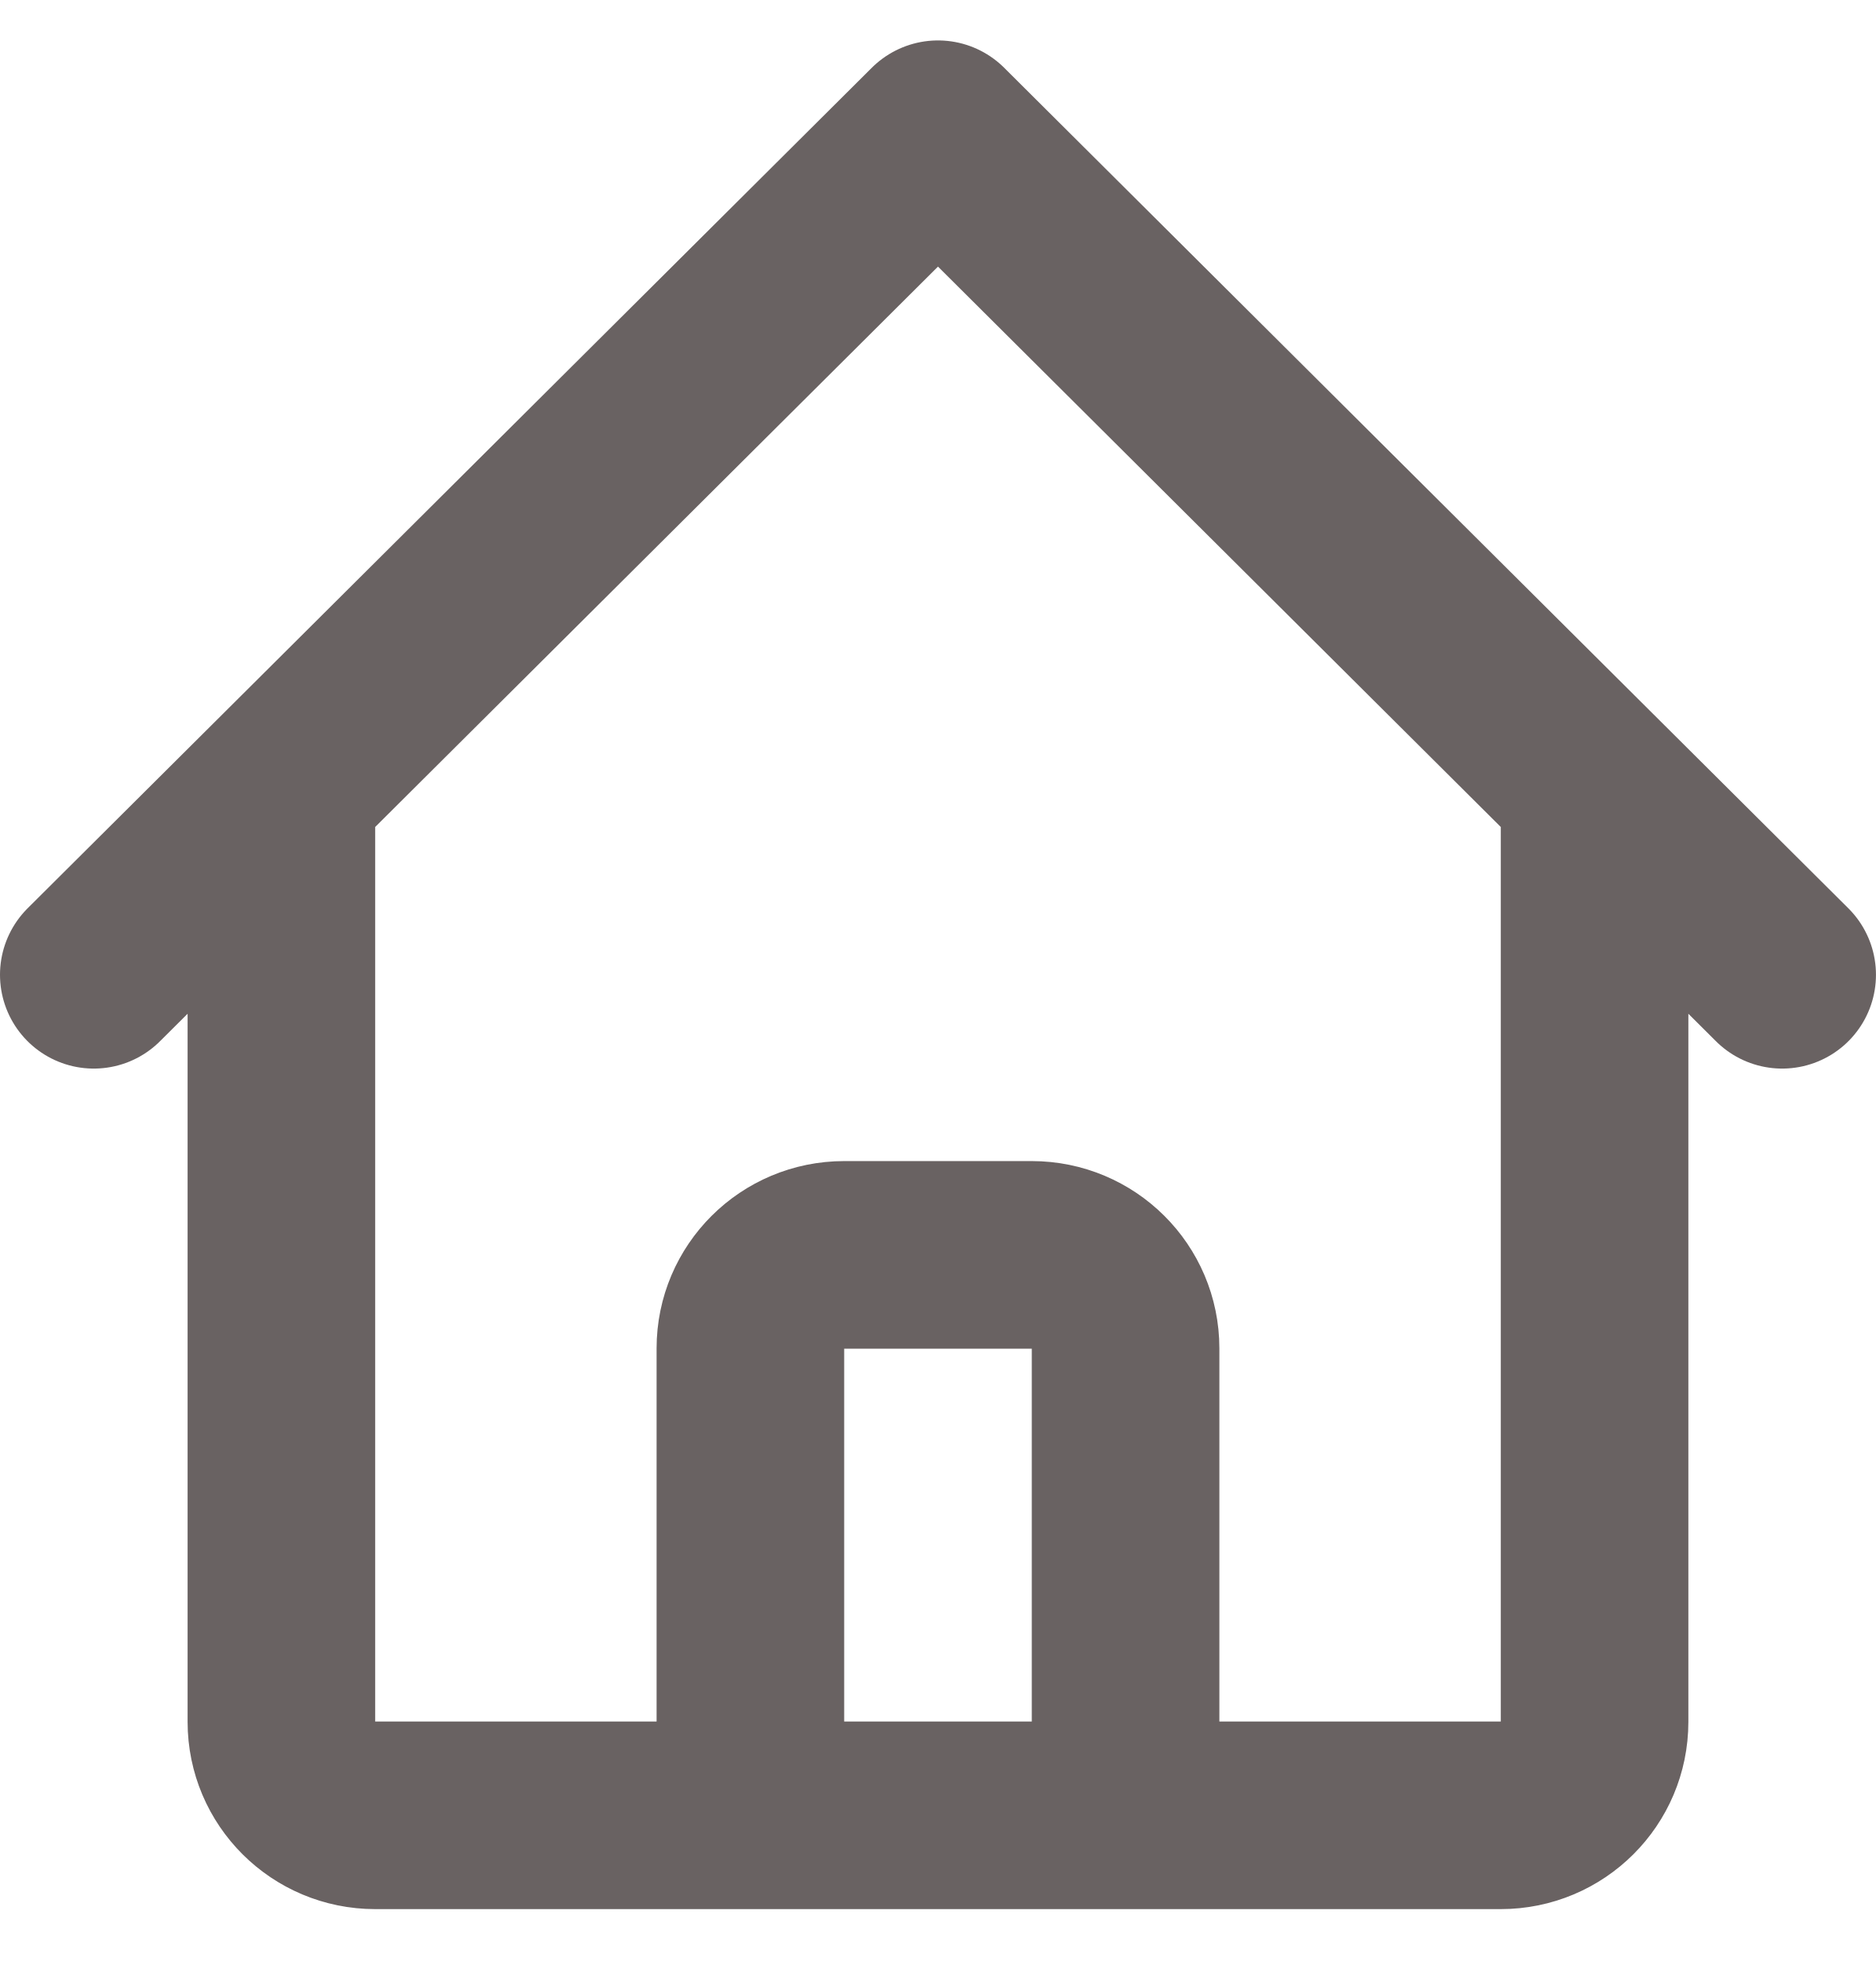
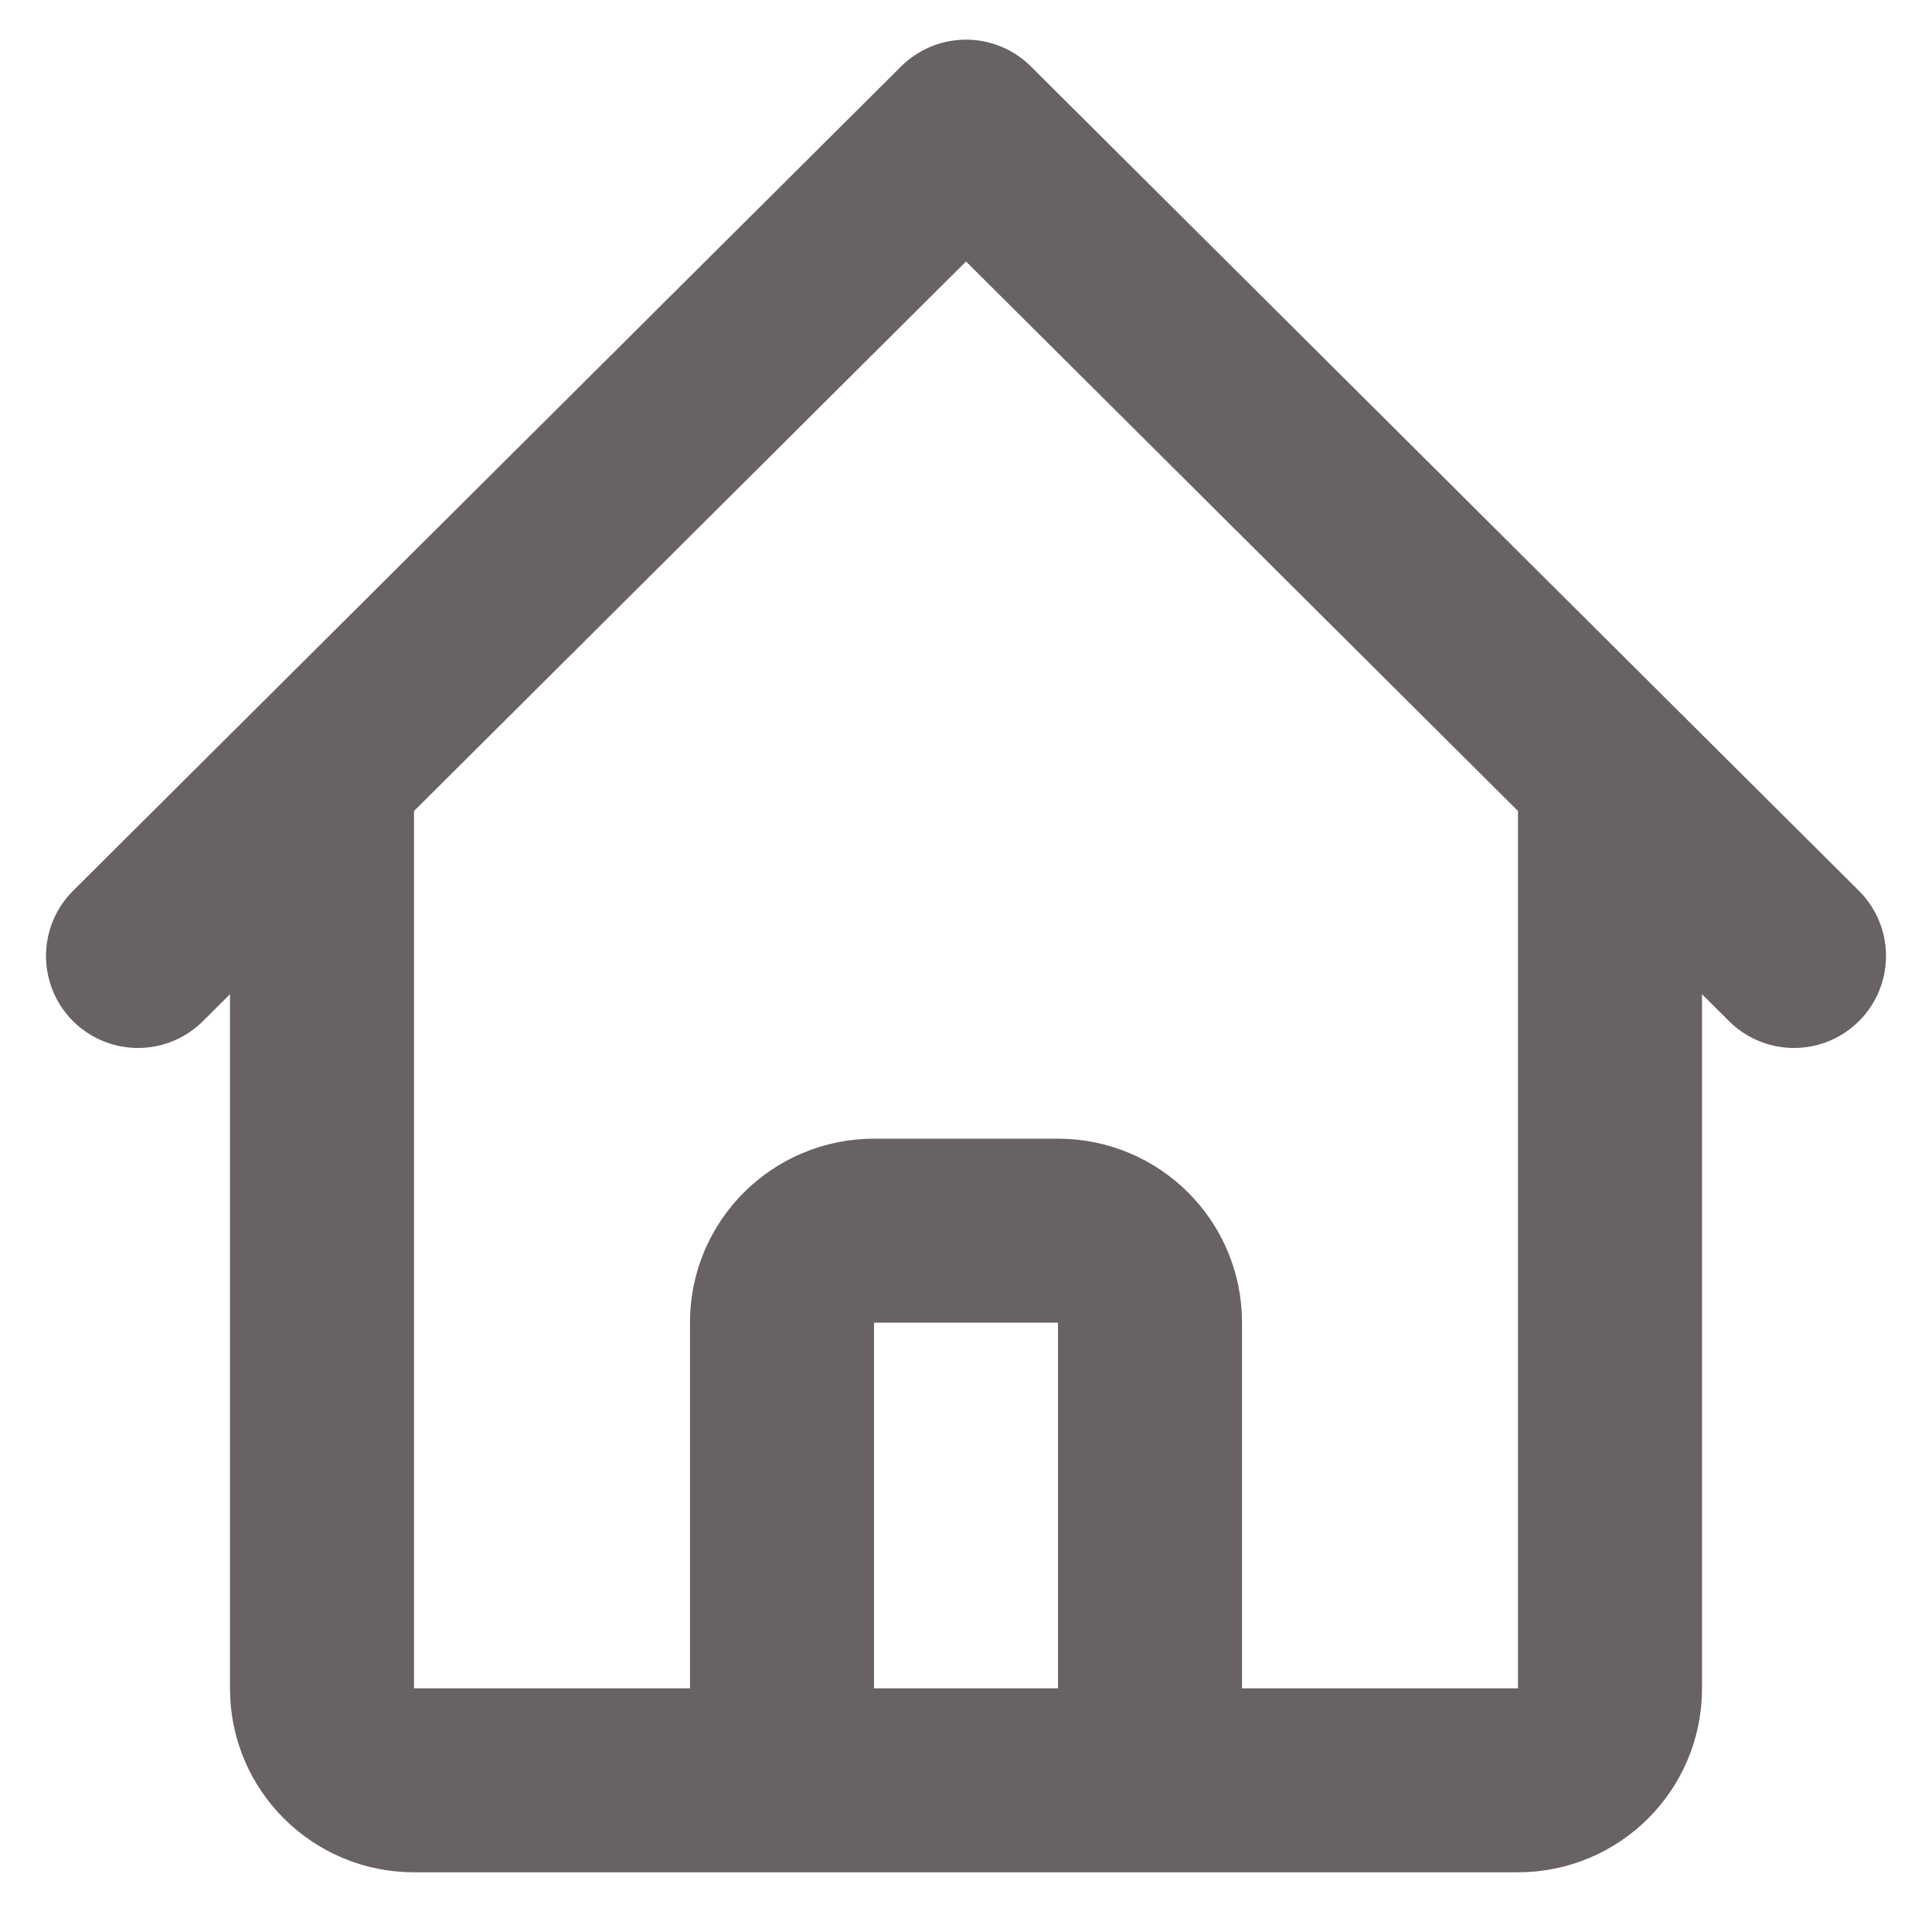
- <svg xmlns="http://www.w3.org/2000/svg" width="20" height="21" viewBox="0 0 20 21" fill="none">
+ <svg xmlns="http://www.w3.org/2000/svg" width="24" height="24" viewBox="0 0 20 21" fill="none">
  <path d="M1 10.391L3 8.4M3 8.4L10 1.431L17 8.4M3 8.4V18.355C3 18.905 3.448 19.351 4 19.351H7M17 8.4L19 10.391M17 8.4V18.355C17 18.905 16.552 19.351 16 19.351H13M7 19.351C7.552 19.351 8 18.905 8 18.355V14.373C8 13.823 8.448 13.377 9 13.377H11C11.552 13.377 12 13.823 12 14.373V18.355C12 18.905 12.448 19.351 13 19.351M7 19.351H13" stroke="#696262" stroke-width="2" stroke-linecap="round" stroke-linejoin="round" />
</svg>
